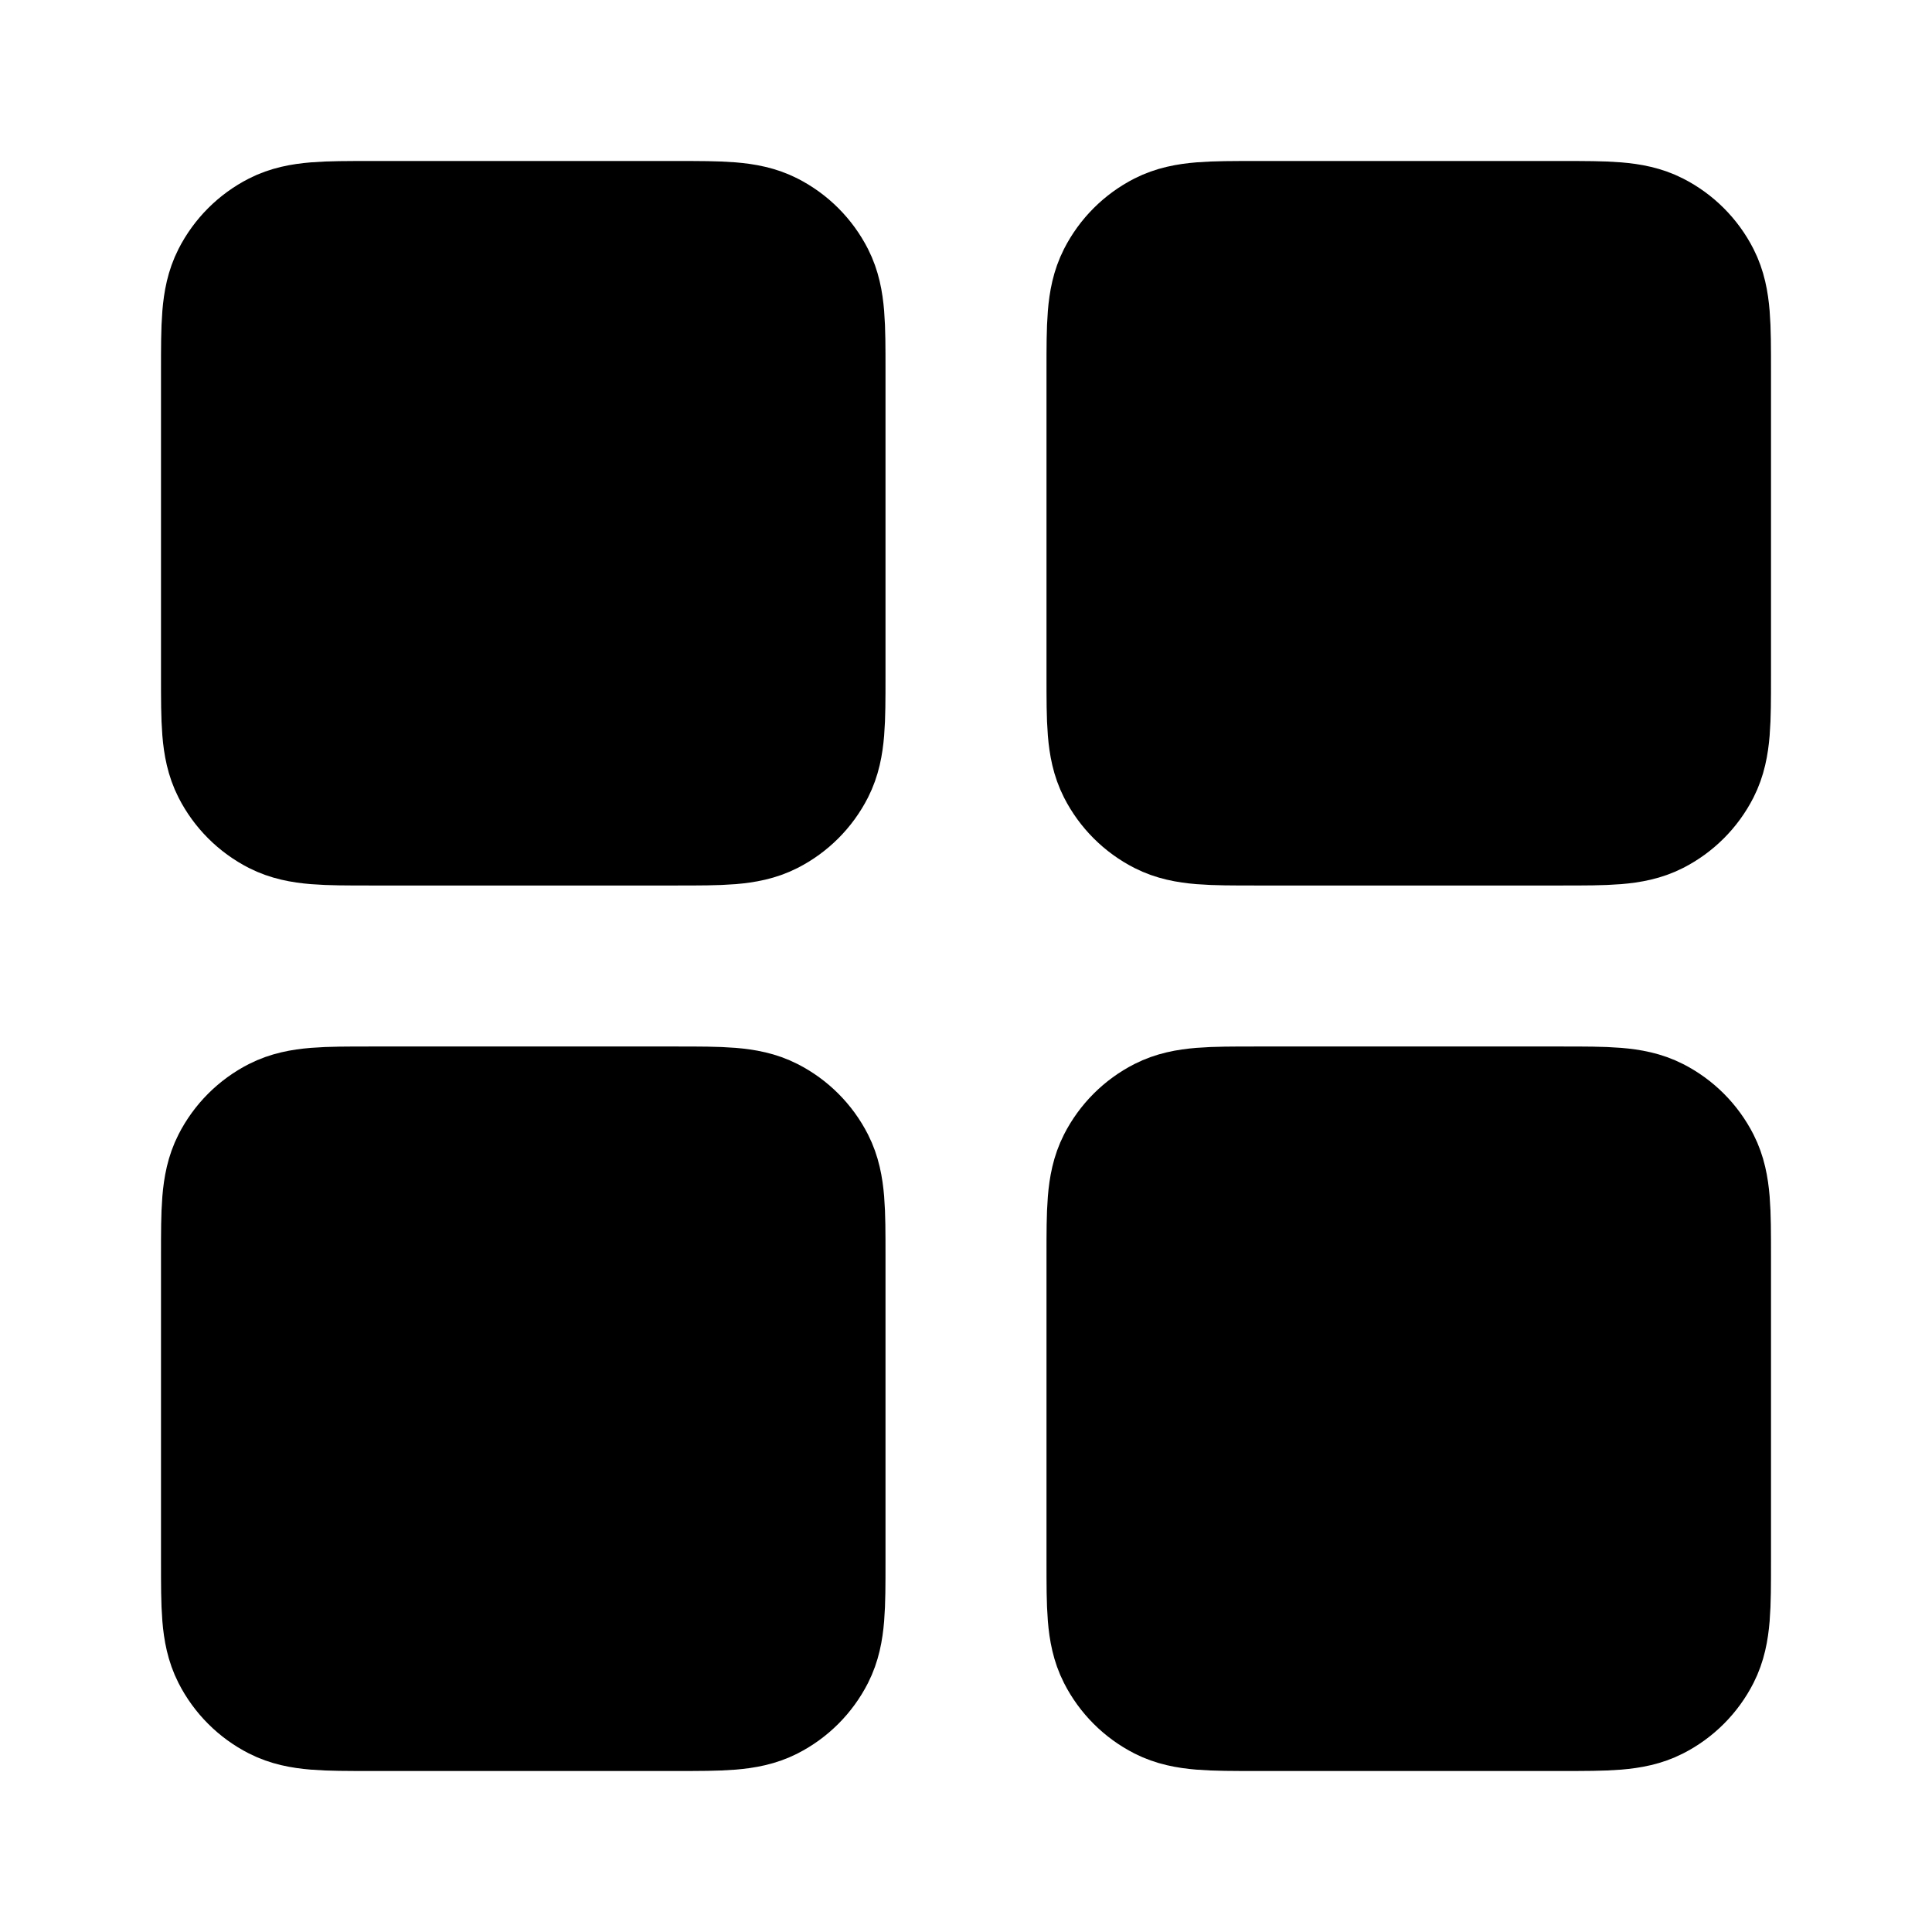
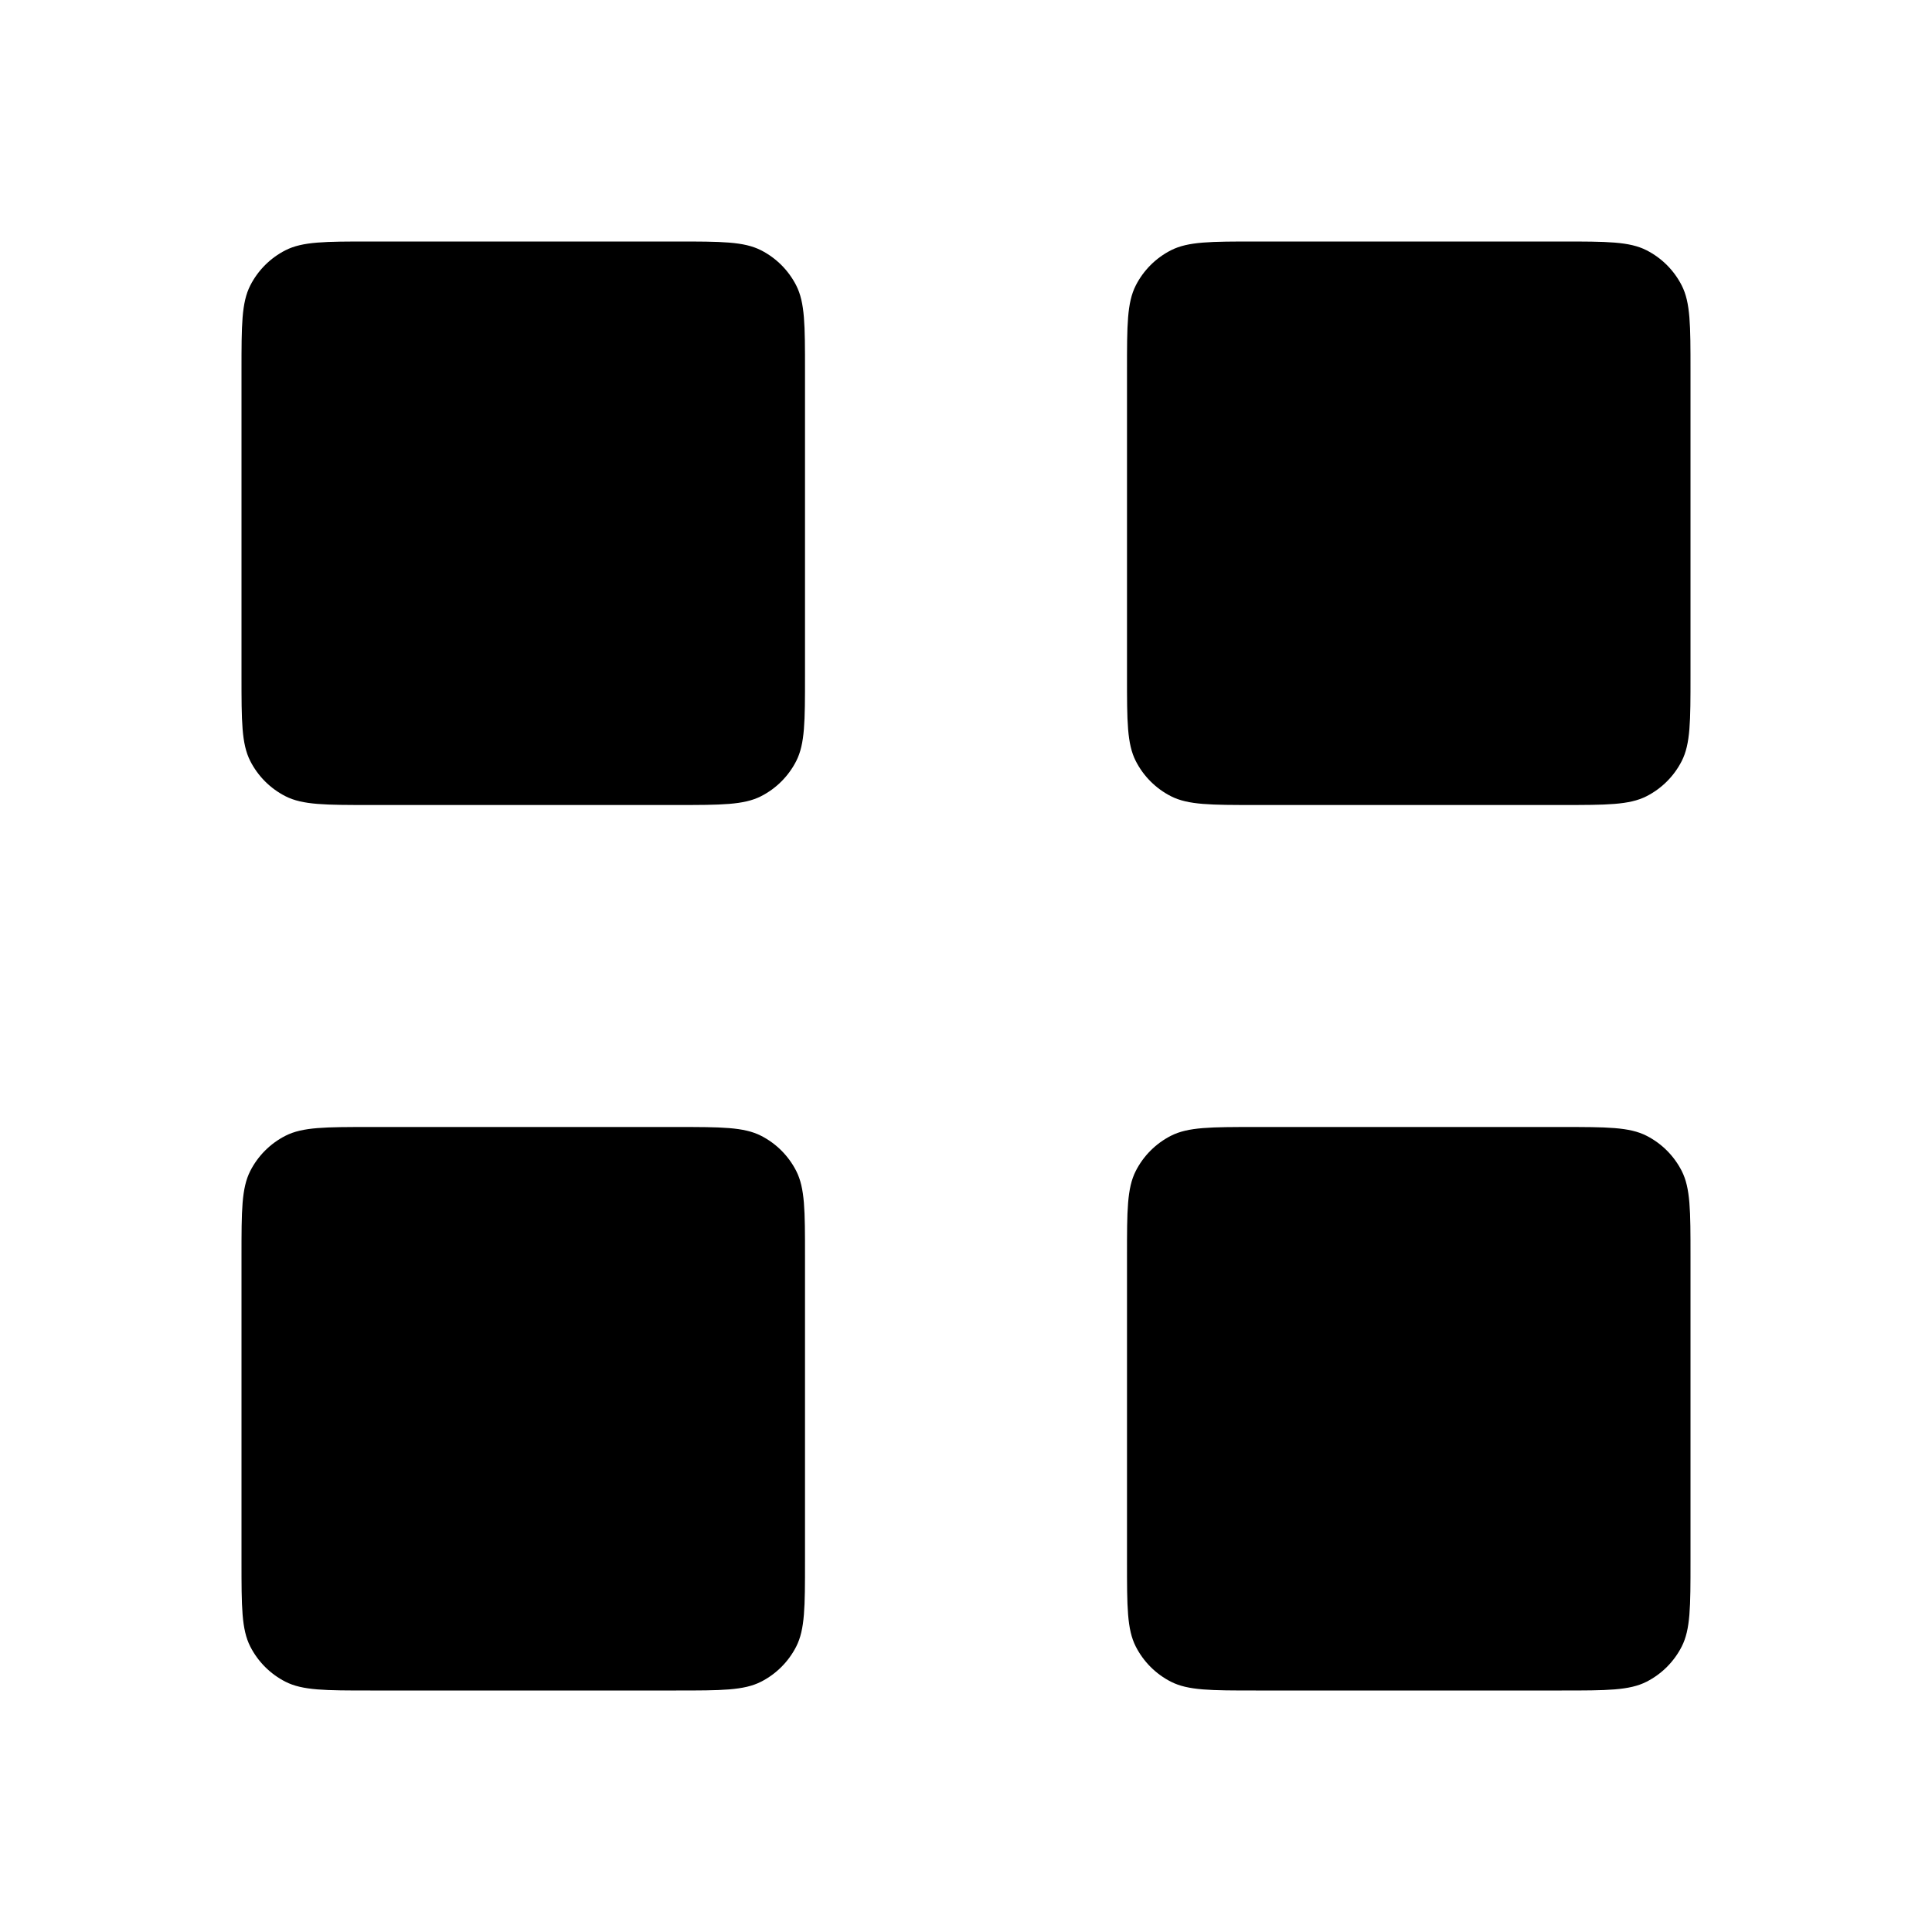
<svg xmlns="http://www.w3.org/2000/svg" viewBox="0 0 24 24" width="24" height="24" fill="none" stroke="black" stroke-width="2" stroke-linecap="round" stroke-linejoin="round">
-   <path d="M8.4 3H4.6c-.56 0-.84 0-1.054.109a1 1 0 0 0-.437.437C3 3.76 3 4.04 3 4.6v3.8c0 .56 0 .84.109 1.054a1 1 0 0 0 .437.437C3.76 10 4.04 10 4.6 10h3.8c.56 0 .84 0 1.054-.109a1 1 0 0 0 .437-.437C10 9.24 10 8.96 10 8.4V4.6c0-.56 0-.84-.109-1.054a1 1 0 0 0-.437-.437C9.24 3 8.96 3 8.4 3Zm11 0h-3.8c-.56 0-.84 0-1.054.109a1 1 0 0 0-.437.437C14 3.76 14 4.04 14 4.6v3.8c0 .56 0 .84.109 1.054a1 1 0 0 0 .437.437C14.76 10 15.04 10 15.6 10h3.8c.56 0 .84 0 1.054-.109a1 1 0 0 0 .437-.437C21 9.24 21 8.96 21 8.4V4.6c0-.56 0-.84-.109-1.054a1 1 0 0 0-.437-.437C20.24 3 19.96 3 19.4 3Zm0 11h-3.8c-.56 0-.84 0-1.054.109a1 1 0 0 0-.437.437C14 14.76 14 15.04 14 15.6v3.8c0 .56 0 .84.109 1.054a1 1 0 0 0 .437.437C14.76 21 15.04 21 15.6 21h3.8c.56 0 .84 0 1.054-.109a1 1 0 0 0 .437-.437C21 20.24 21 19.96 21 19.4v-3.8c0-.56 0-.84-.109-1.054a1 1 0 0 0-.437-.437C20.24 14 19.96 14 19.4 14Zm-11 0H4.6c-.56 0-.84 0-1.054.109a1 1 0 0 0-.437.437C3 14.76 3 15.04 3 15.6v3.8c0 .56 0 .84.109 1.054a1 1 0 0 0 .437.437C3.76 21 4.04 21 4.6 21h3.8c.56 0 .84 0 1.054-.109a1 1 0 0 0 .437-.437C10 20.24 10 19.96 10 19.4v-3.8c0-.56 0-.84-.109-1.054a1 1 0 0 0-.437-.437C9.24 14 8.96 14 8.4 14Z" fill="black" />
+   <path d="M8.4 3H4.6c-.56 0-.84 0-1.054.109a1 1 0 0 0-.437.437C3 3.76 3 4.04 3 4.6v3.8c0 .56 0 .84.109 1.054a1 1 0 0 0 .437.437C3.76 10 4.04 10 4.6 10h3.8c.56 0 .84 0 1.054-.109a1 1 0 0 0 .437-.437C10 9.24 10 8.96 10 8.4V4.6c0-.56 0-.84-.109-1.054a1 1 0 0 0-.437-.437C9.24 3 8.96 3 8.4 3Zm11 0h-3.8c-.56 0-.84 0-1.054.109a1 1 0 0 0-.437.437C14 3.76 14 4.04 14 4.6v3.8c0 .56 0 .84.109 1.054a1 1 0 0 0 .437.437C14.76 10 15.04 10 15.6 10h3.8c.56 0 .84 0 1.054-.109a1 1 0 0 0 .437-.437C21 9.24 21 8.96 21 8.4V4.6c0-.56 0-.84-.109-1.054a1 1 0 0 0-.437-.437C20.24 3 19.96 3 19.4 3Zm0 11h-3.8c-.56 0-.84 0-1.054.109a1 1 0 0 0-.437.437C14 14.76 14 15.04 14 15.6v3.8c0 .56 0 .84.109 1.054a1 1 0 0 0 .437.437C14.76 21 15.04 21 15.6 21h3.8c.56 0 .84 0 1.054-.109a1 1 0 0 0 .437-.437C21 20.24 21 19.96 21 19.4v-3.8c0-.56 0-.84-.109-1.054a1 1 0 0 0-.437-.437C20.24 14 19.96 14 19.4 14Zm-11 0H4.6c-.56 0-.84 0-1.054.109a1 1 0 0 0-.437.437C3 14.76 3 15.04 3 15.6v3.8c0 .56 0 .84.109 1.054a1 1 0 0 0 .437.437C3.76 21 4.04 21 4.6 21h3.8c.56 0 .84 0 1.054-.109a1 1 0 0 0 .437-.437C10 20.24 10 19.96 10 19.4v-3.8c0-.56 0-.84-.109-1.054a1 1 0 0 0-.437-.437C9.24 14 8.96 14 8.4 14Z" fill="black" stroke="none" />
</svg>
